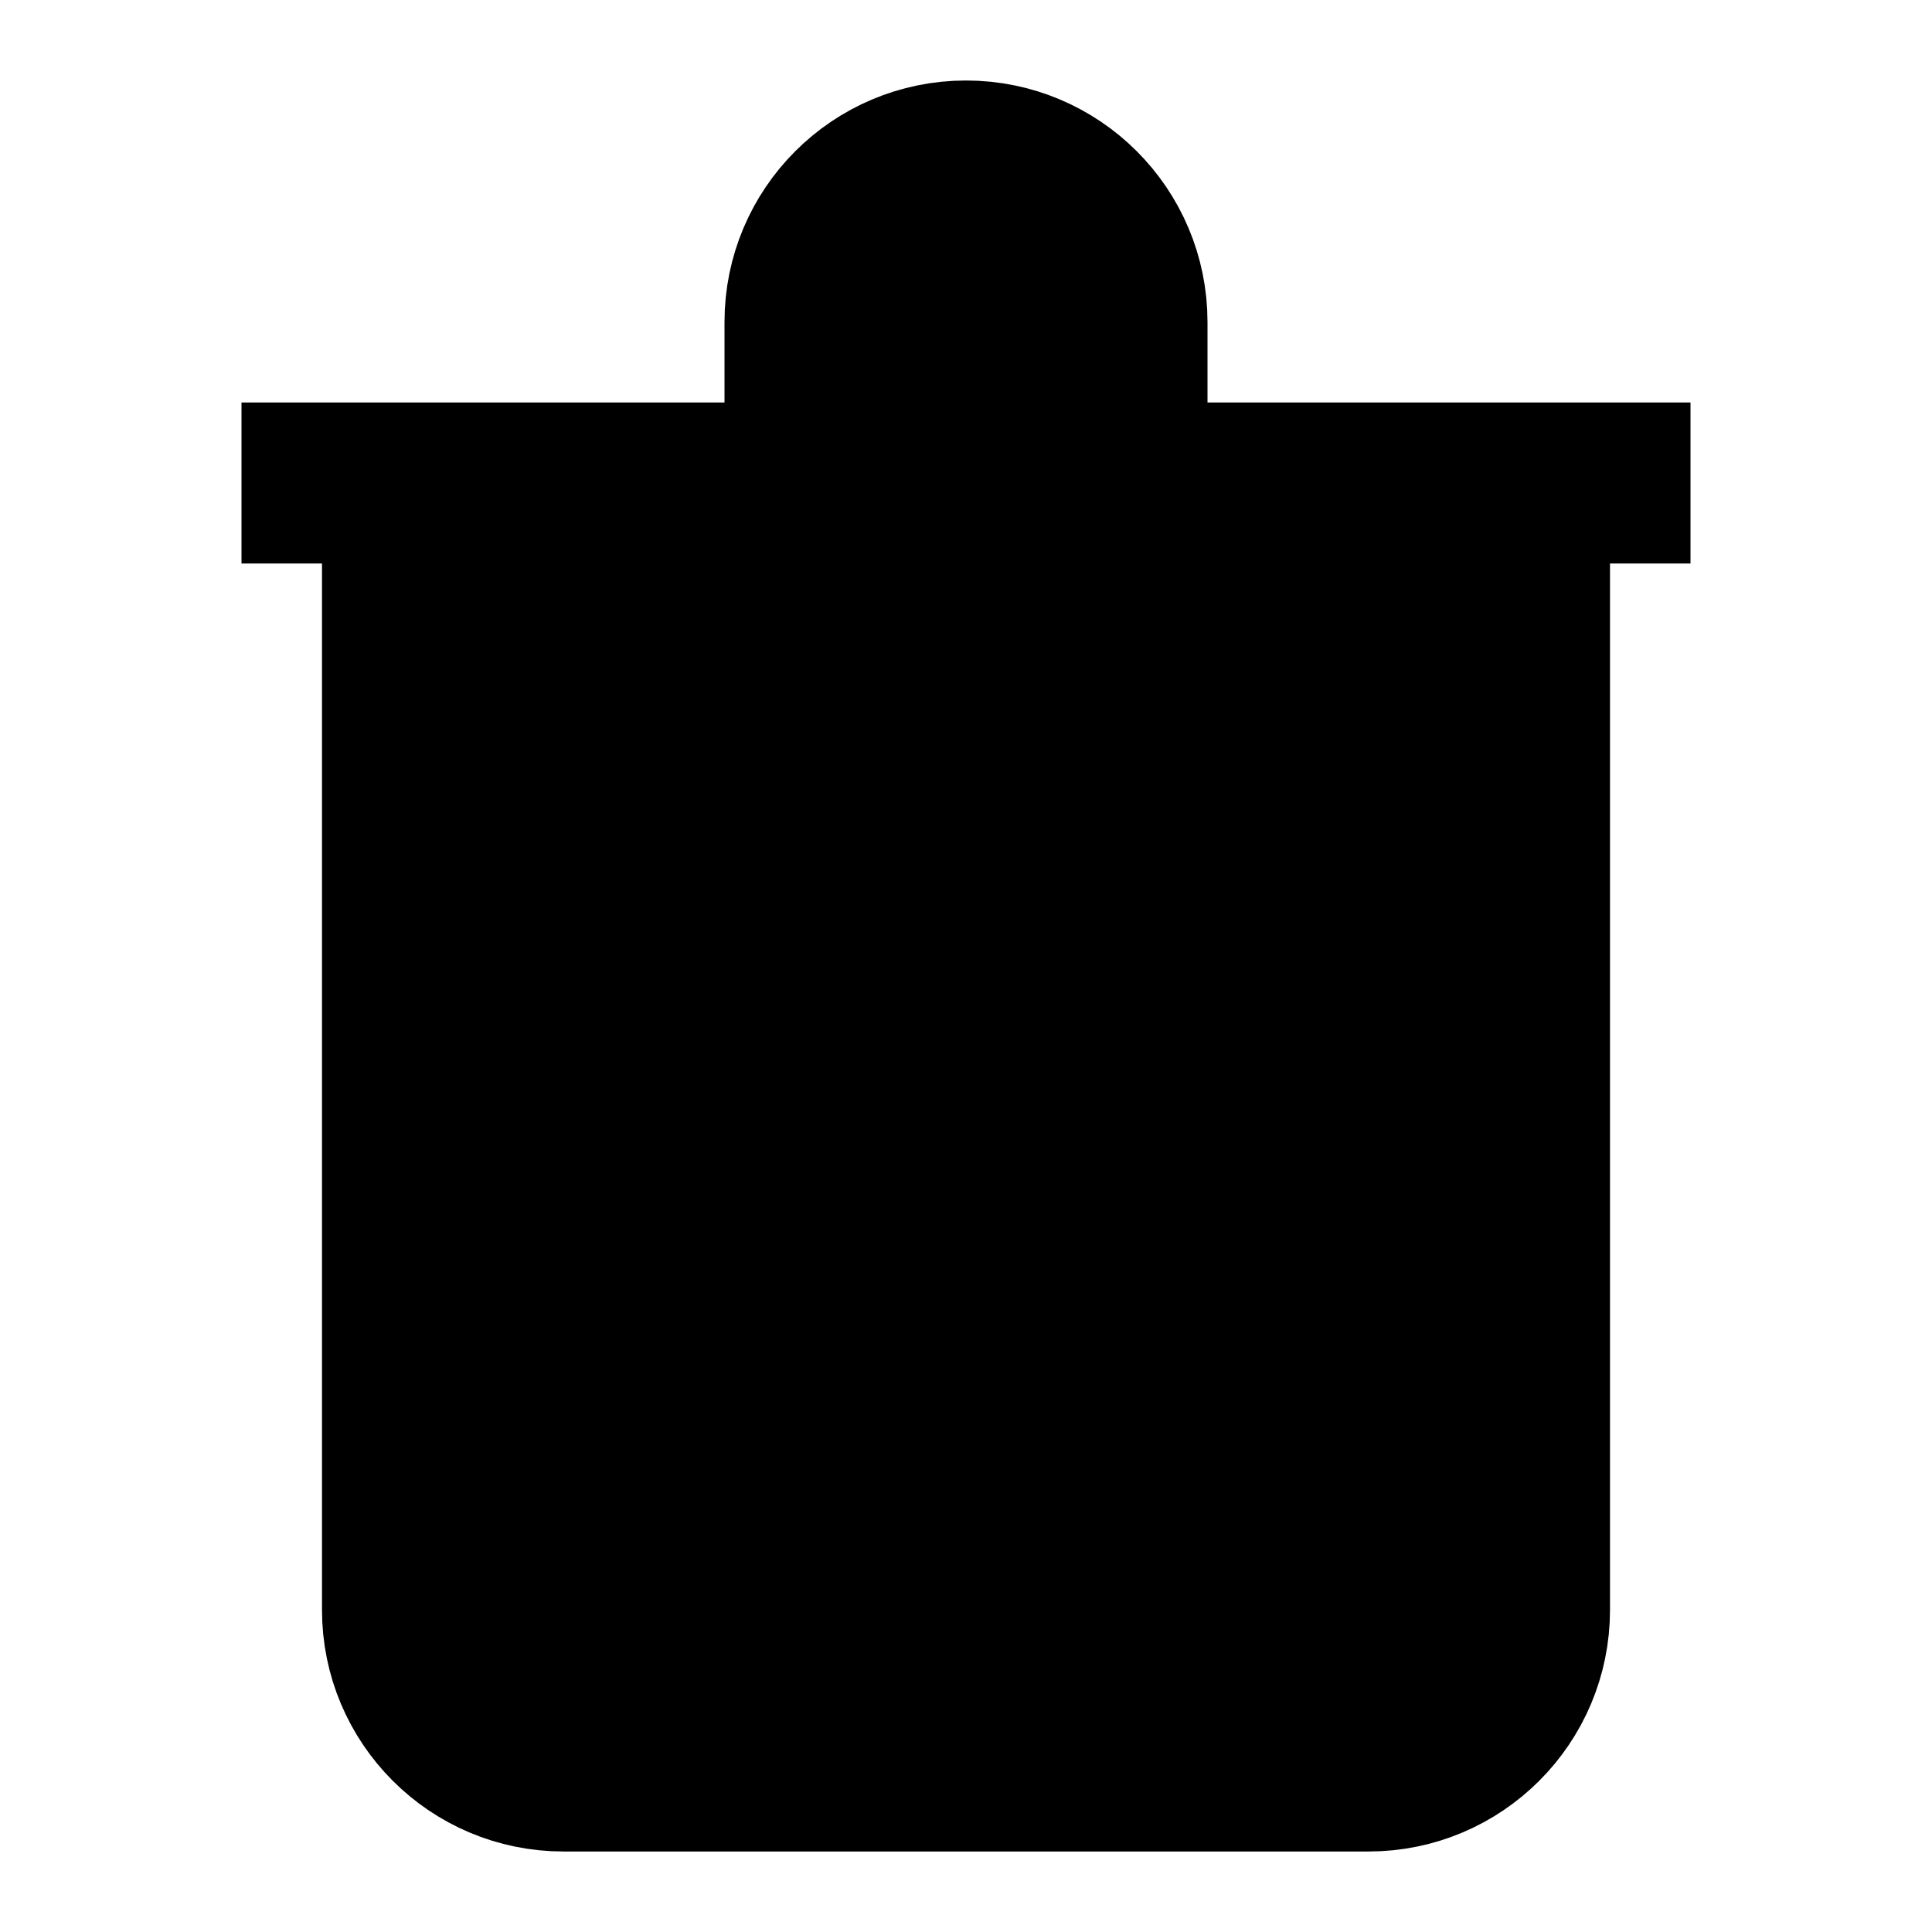
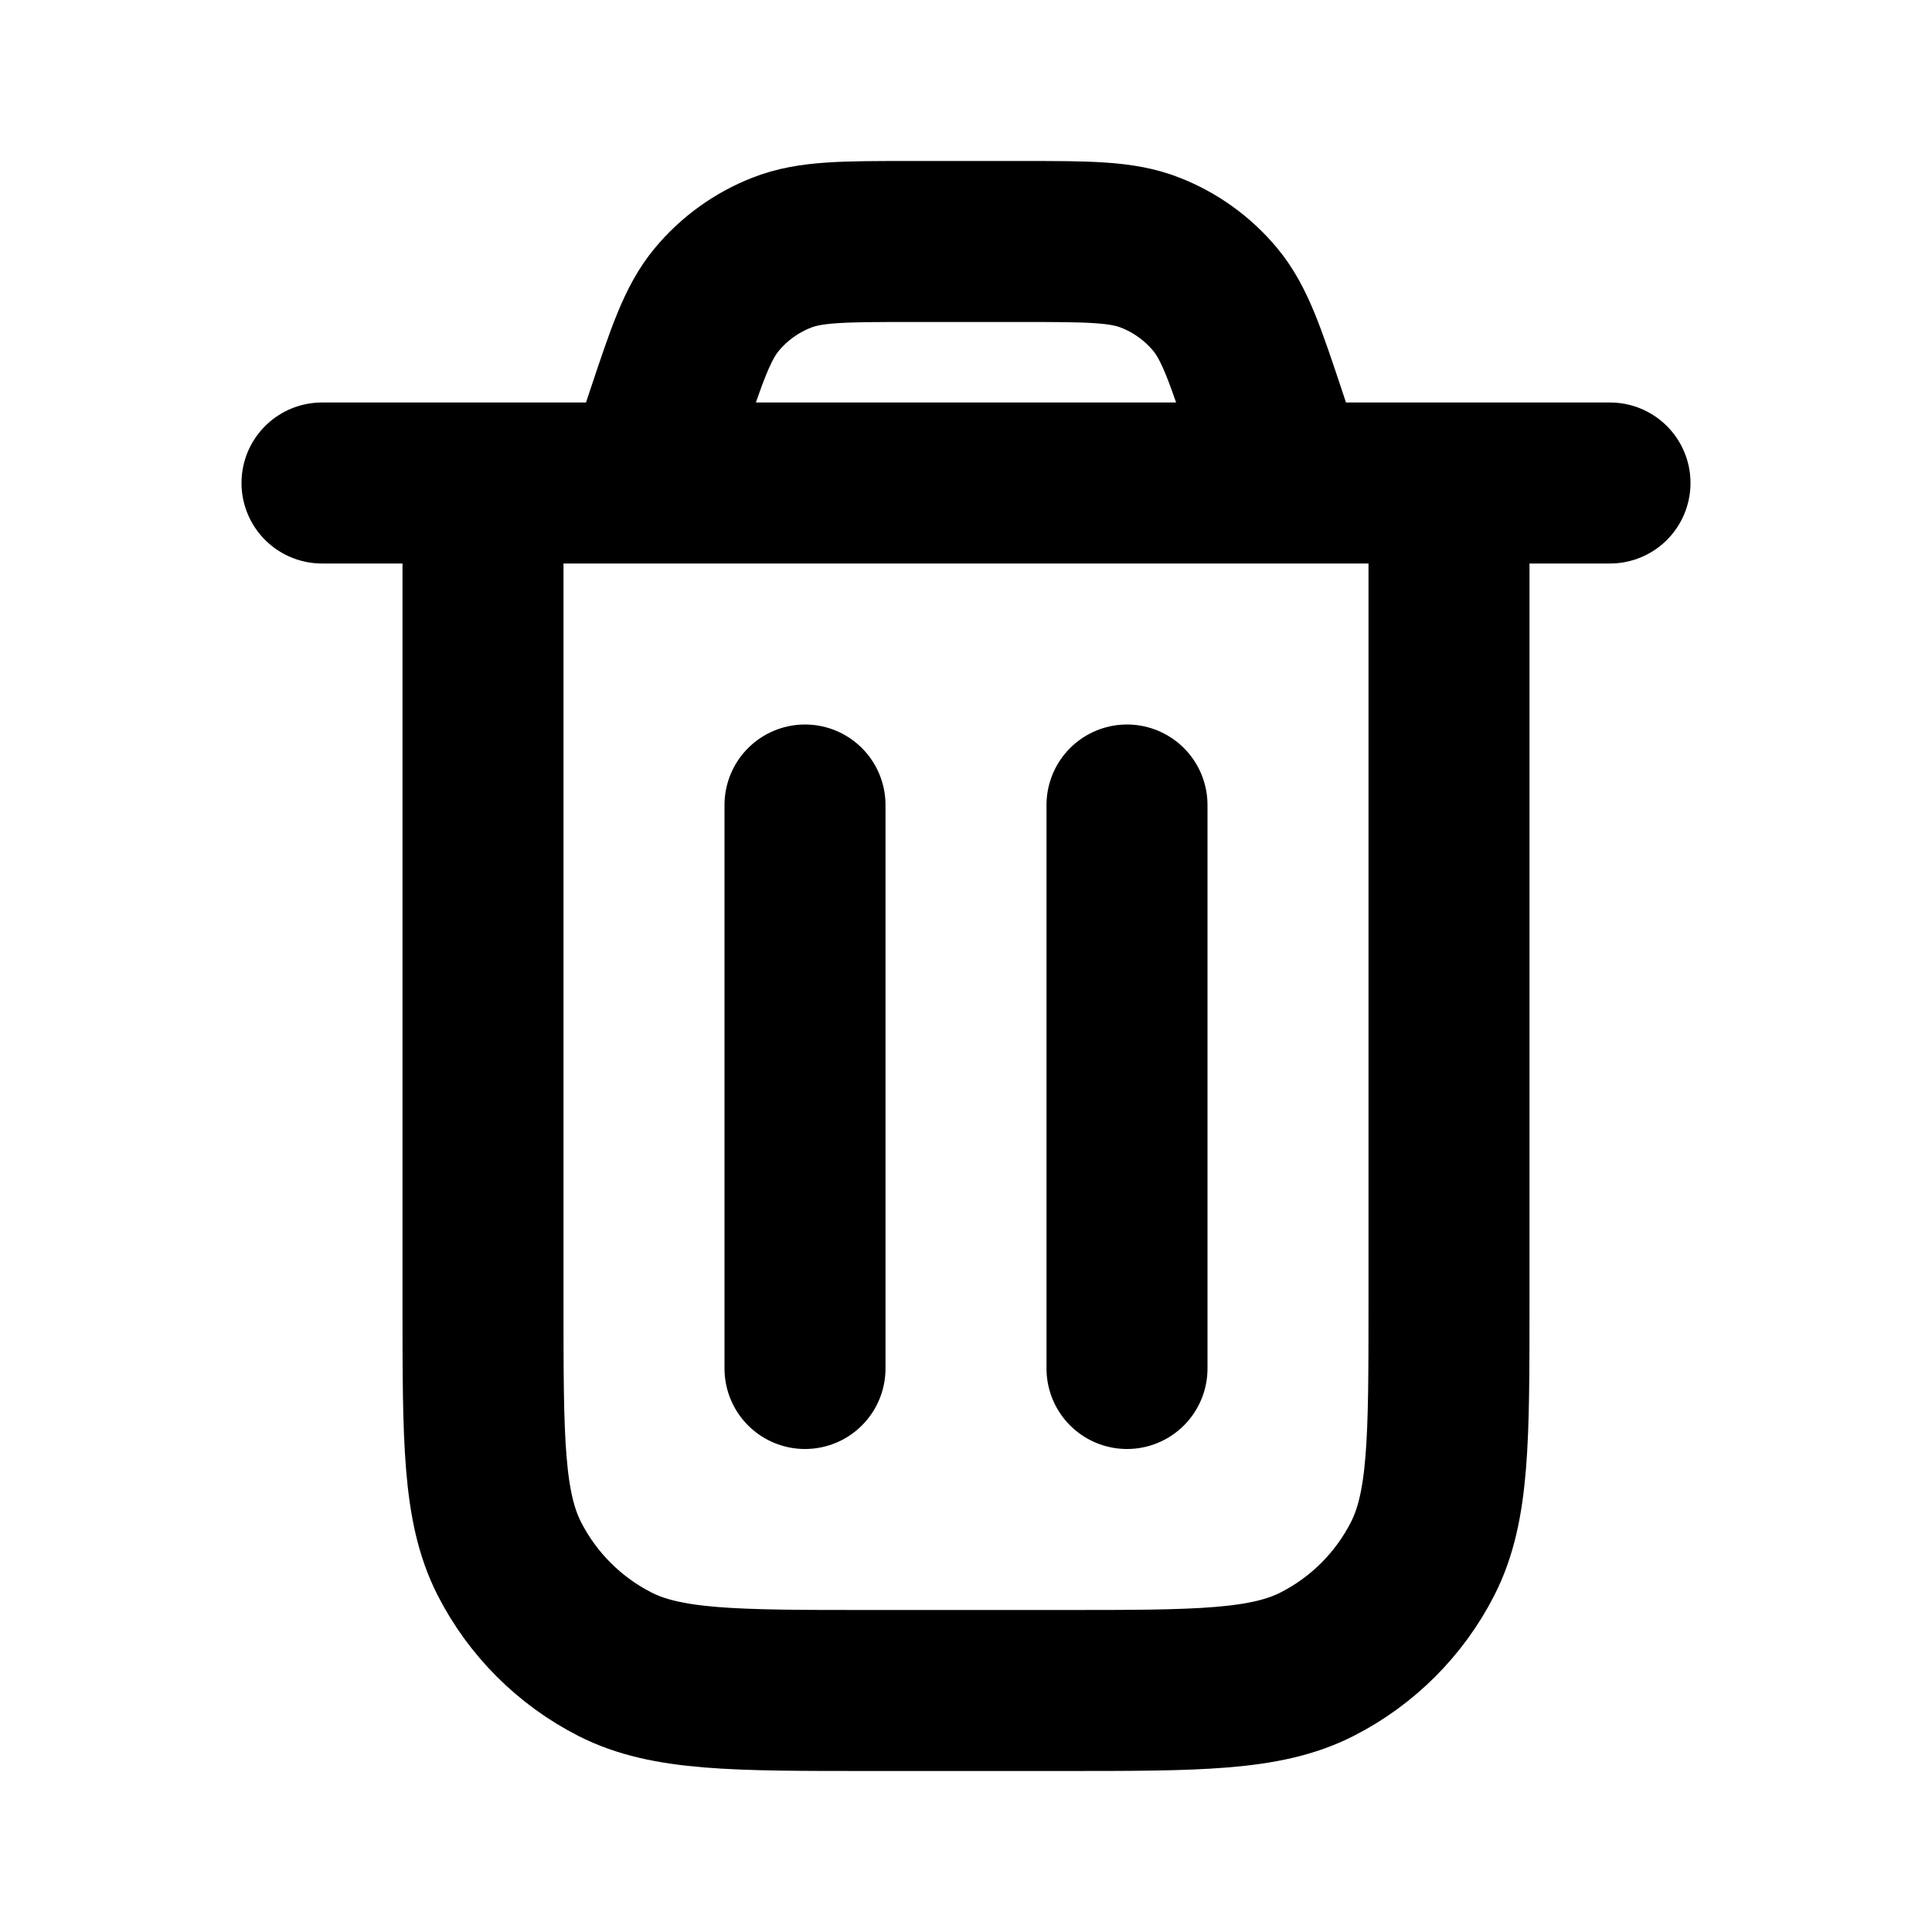
- <svg xmlns="http://www.w3.org/2000/svg" width="20" height="20" fill="currentColor" viewBox="0 0 24 24" stroke="currentColor" stroke-width="2">
-   <polyline points="3 6 5 6 21 6" />
-   <path d="M19 6v14a2 2 0 0 1-2 2H7a2 2 0 0 1-2-2V6m5 0V4a2 2 0 0 1 2-2h0a2 2 0 0 1 2 2v2" />
-   <line x1="10" y1="11" x2="10" y2="17" />
-   <line x1="14" y1="11" x2="14" y2="17" />
+ <svg xmlns="http://www.w3.org/2000/svg" width="24px" height="24px" viewBox="0 0 24 24" fill="none">
+   <g id="SVGRepo_bgCarrier" stroke-width="0" />
+   <g id="SVGRepo_tracerCarrier" stroke-linecap="round" stroke-linejoin="round" />
+   <g id="SVGRepo_iconCarrier">
+     <path d="M4 6H20M16 6L15.729 5.188C15.467 4.401 15.336 4.008 15.093 3.717C14.878 3.46 14.602 3.261 14.29 3.139C13.938 3 13.523 3 12.694 3H11.306C10.477 3 10.062 3 9.71 3.139C9.398 3.261 9.122 3.46 8.907 3.717C8.664 4.008 8.533 4.401 8.271 5.188L8 6M18 6V16.2C18 17.88 18 18.72 17.673 19.362C17.385 19.927 16.927 20.385 16.362 20.673C15.72 21 14.88 21 13.2 21H10.8C9.12 21 8.28 21 7.638 20.673C7.074 20.385 6.615 19.927 6.327 19.362C6 18.72 6 17.88 6 16.2V6M14 10V17M10 10V17" stroke="#000000" stroke-width="2" stroke-linecap="round" stroke-linejoin="round" />
+   </g>
</svg>
